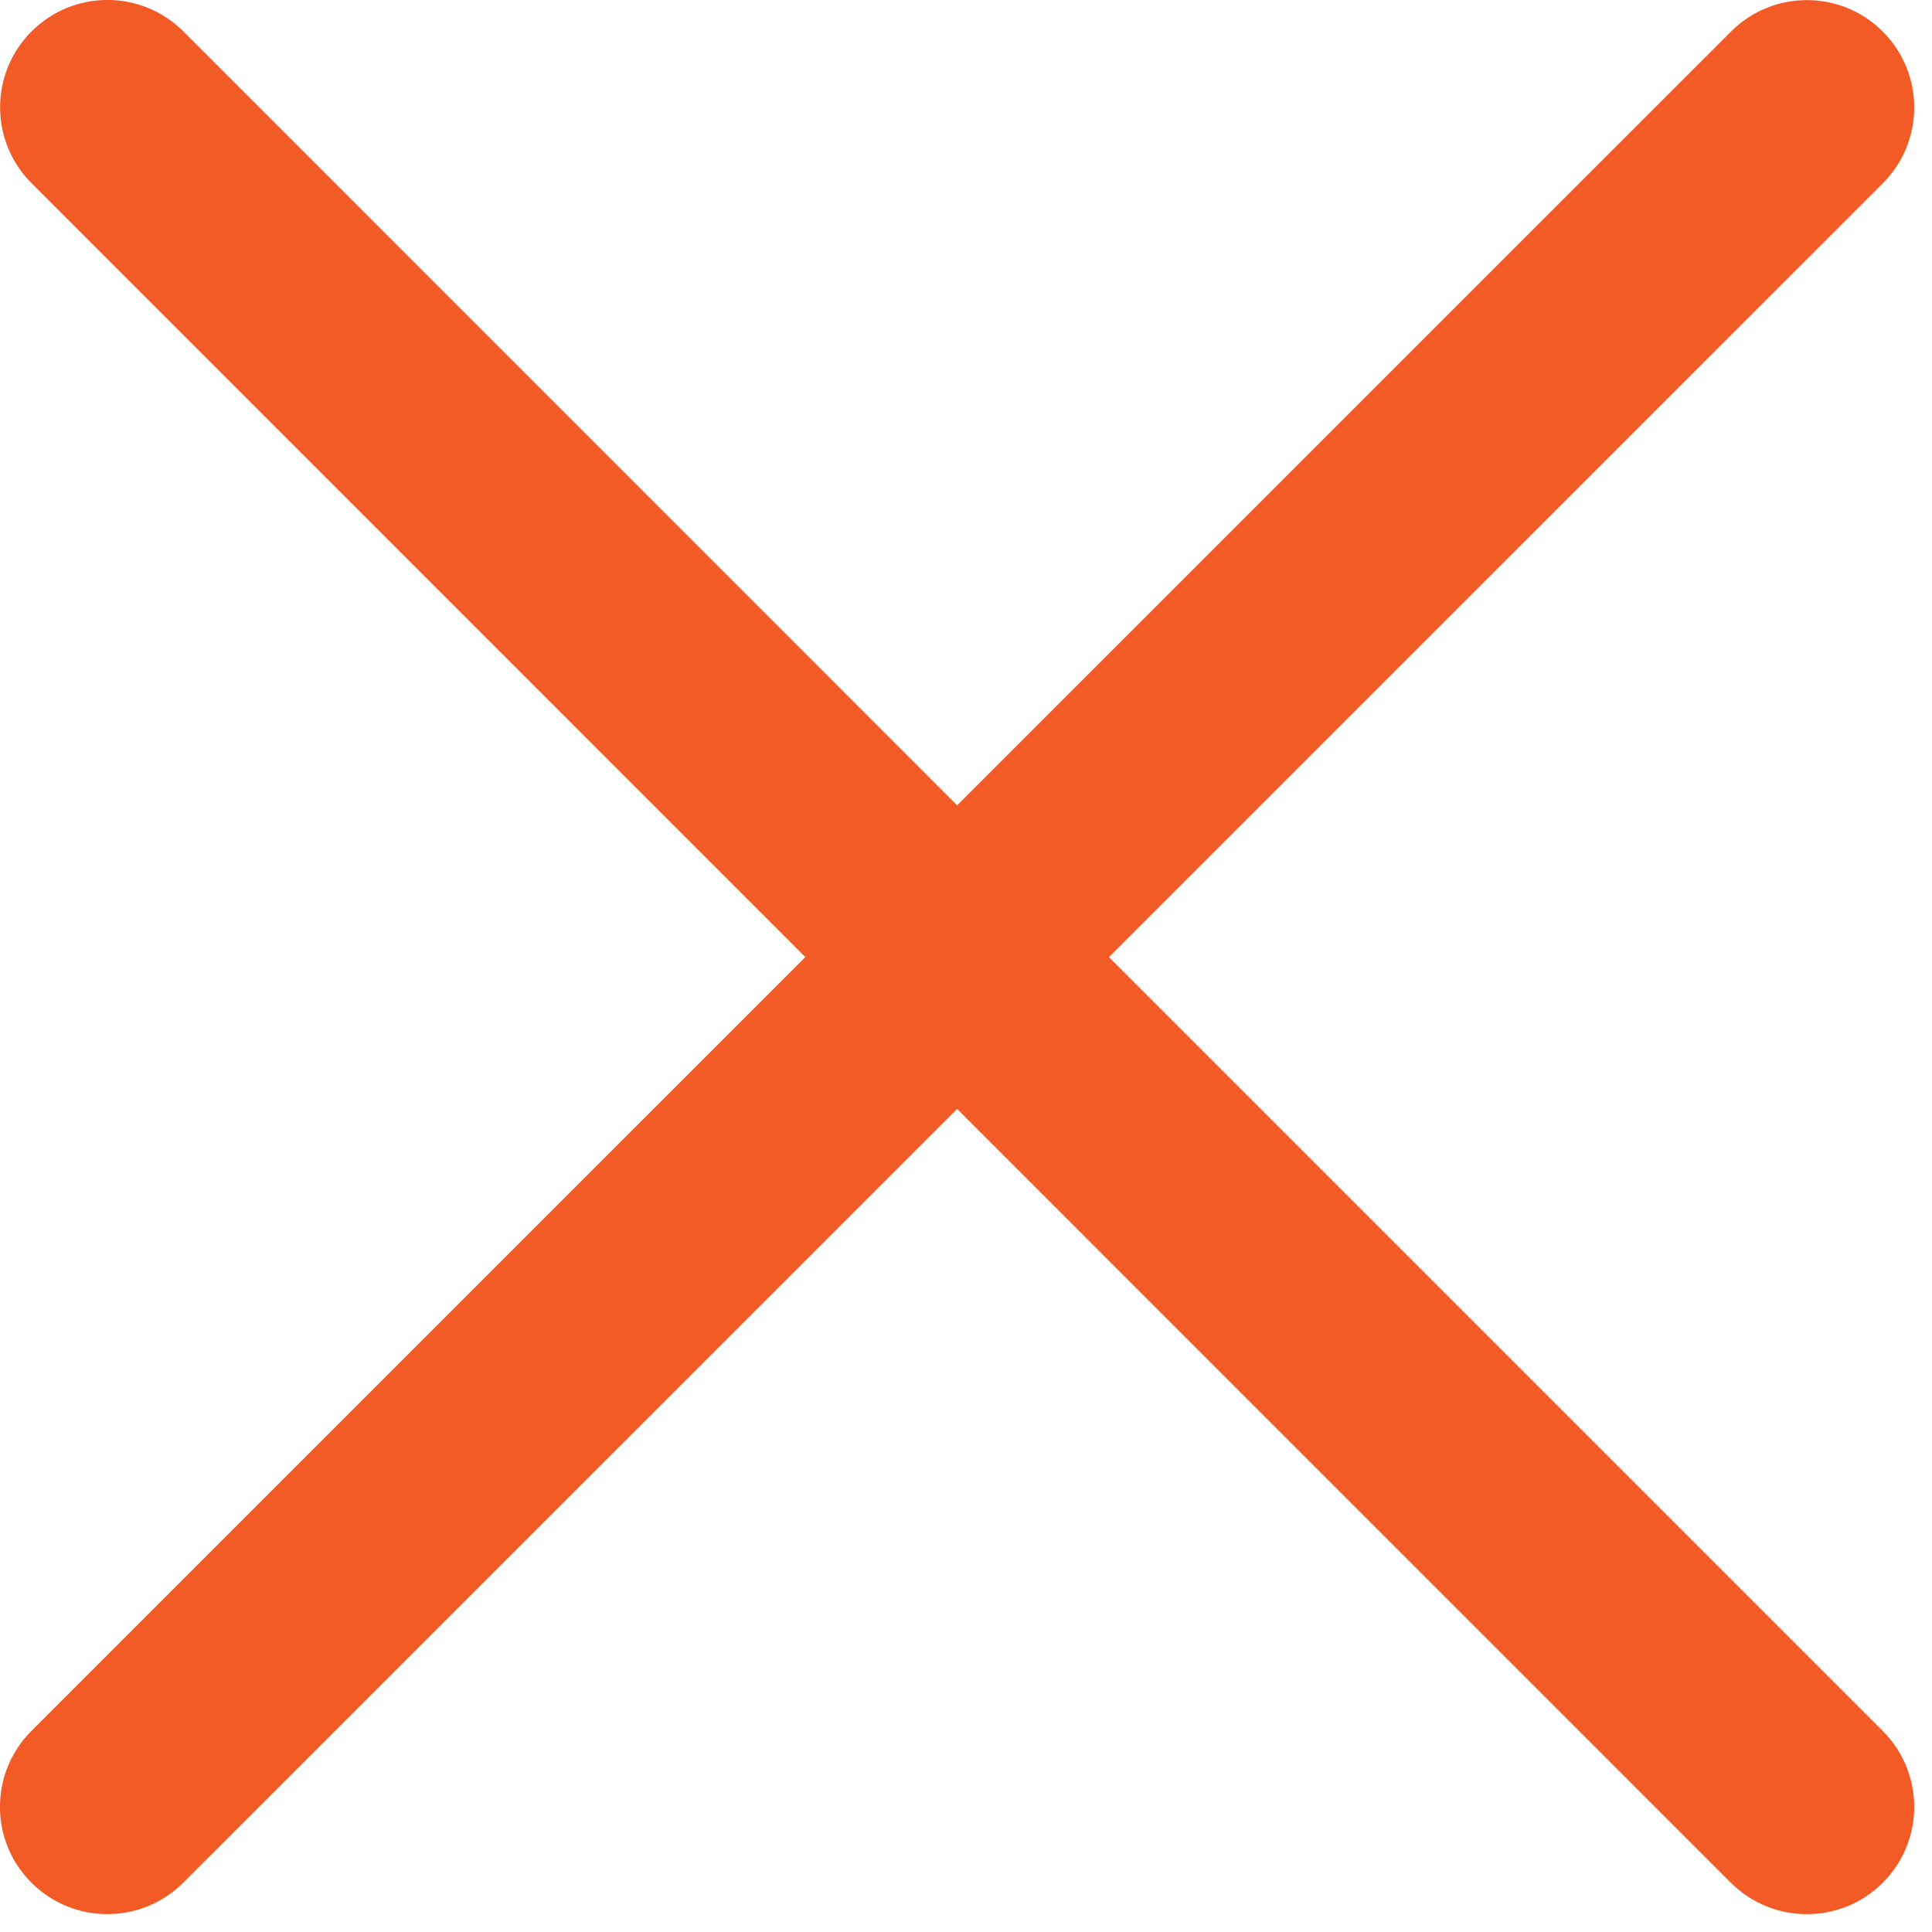
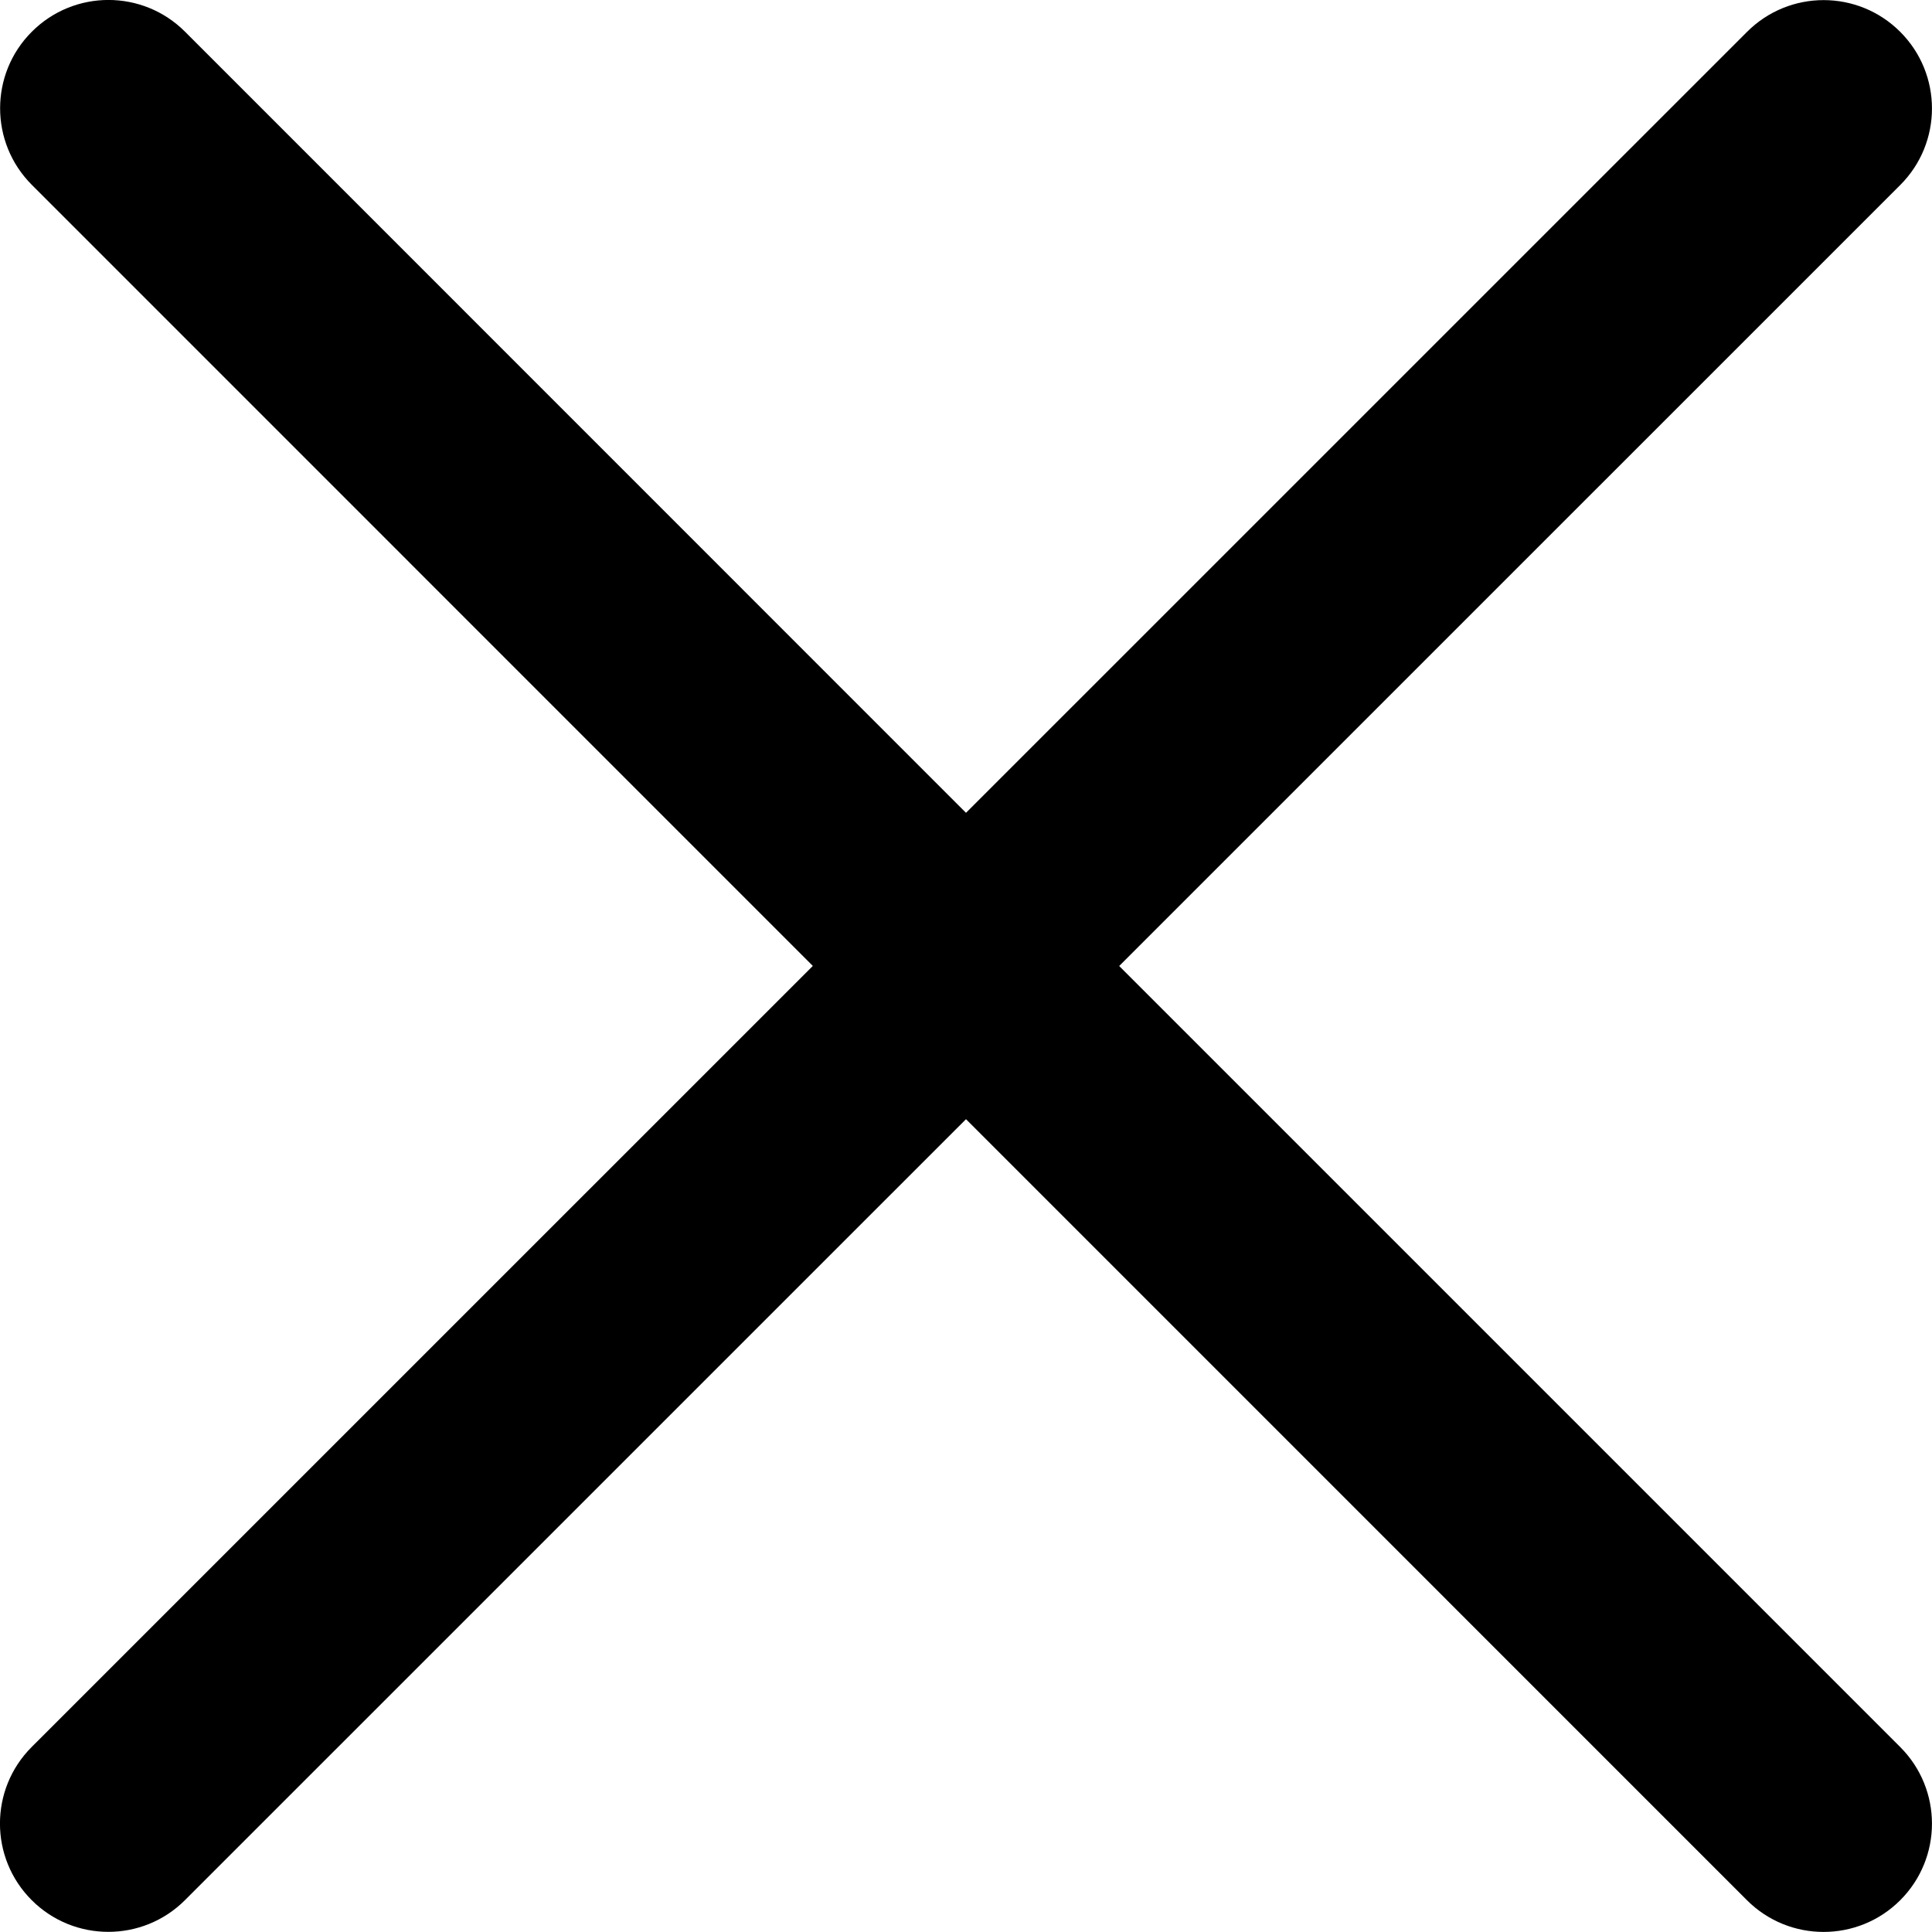
- <svg xmlns="http://www.w3.org/2000/svg" width="27px" height="27px" viewBox="0 0 27 27">
-   <path fill="#f25b26" d="M15.497,13.376L26.312,2.562c0.586-0.585,0.586-1.535,0-2.121s-1.535-0.586-2.121,0L13.376,11.255L2.562,0.439 c-0.586-0.586-1.535-0.586-2.121,0c-0.586,0.585-0.586,1.535,0,2.121l10.814,10.815L0.439,24.19c-0.586,0.586-0.586,1.535,0,2.121 c0.293,0.293,0.677,0.439,1.061,0.439s0.768-0.146,1.061-0.439l10.815-10.814L24.19,26.312c0.293,0.293,0.677,0.439,1.061,0.439 s0.768-0.146,1.061-0.439c0.586-0.586,0.586-1.535,0-2.121L15.497,13.376z" />
+ <svg xmlns="http://www.w3.org/2000/svg" version="1.0" id="Layer_1" x="0px" y="0px" width="26.752px" height="26.752px" viewBox="0 0 26.752 26.752" enable-background="new 0 0 26.752 26.752" xml:space="preserve">
+   <path d="M15.497,13.376L26.312,2.562c0.586-0.585,0.586-1.535,0-2.121s-1.535-0.586-2.121,0L13.376,11.255L2.562,0.439 c-0.586-0.586-1.535-0.586-2.121,0c-0.586,0.585-0.586,1.535,0,2.121l10.814,10.815L0.439,24.19c-0.586,0.586-0.586,1.535,0,2.121 c0.293,0.293,0.677,0.439,1.061,0.439s0.768-0.146,1.061-0.439l10.815-10.814L24.19,26.312c0.293,0.293,0.677,0.439,1.061,0.439 s0.768-0.146,1.061-0.439c0.586-0.586,0.586-1.535,0-2.121L15.497,13.376z" />
</svg>
